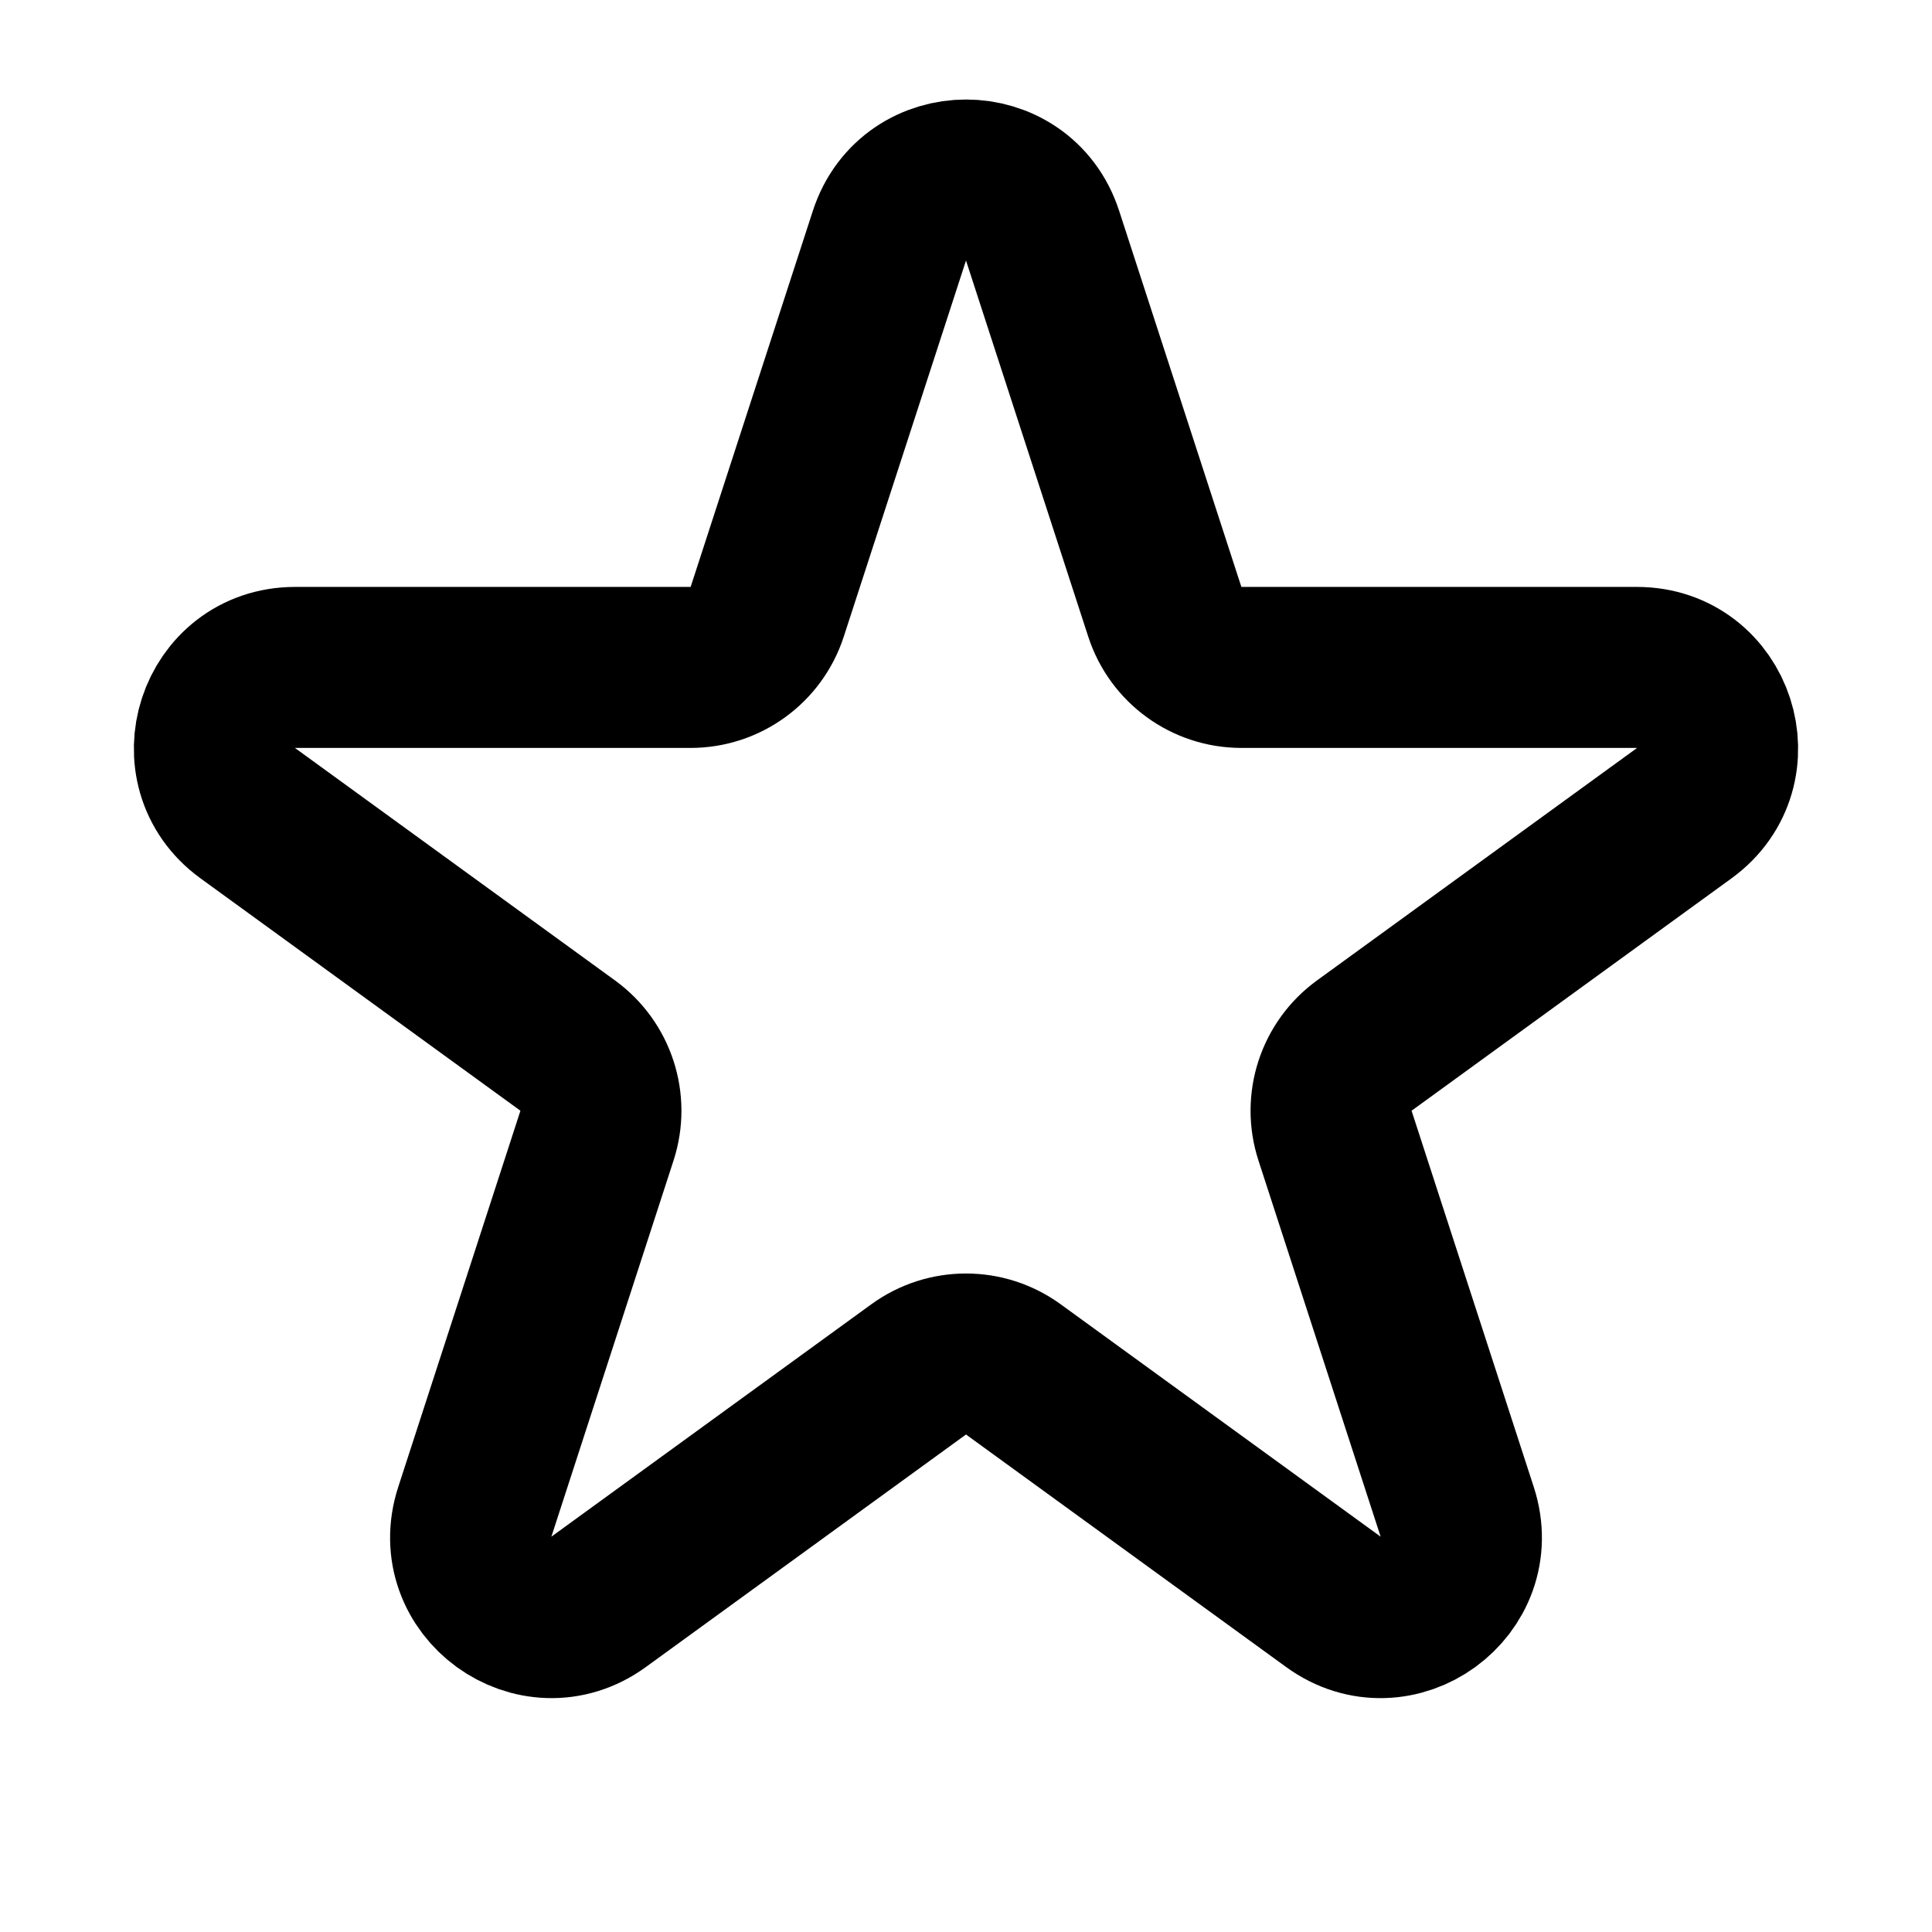
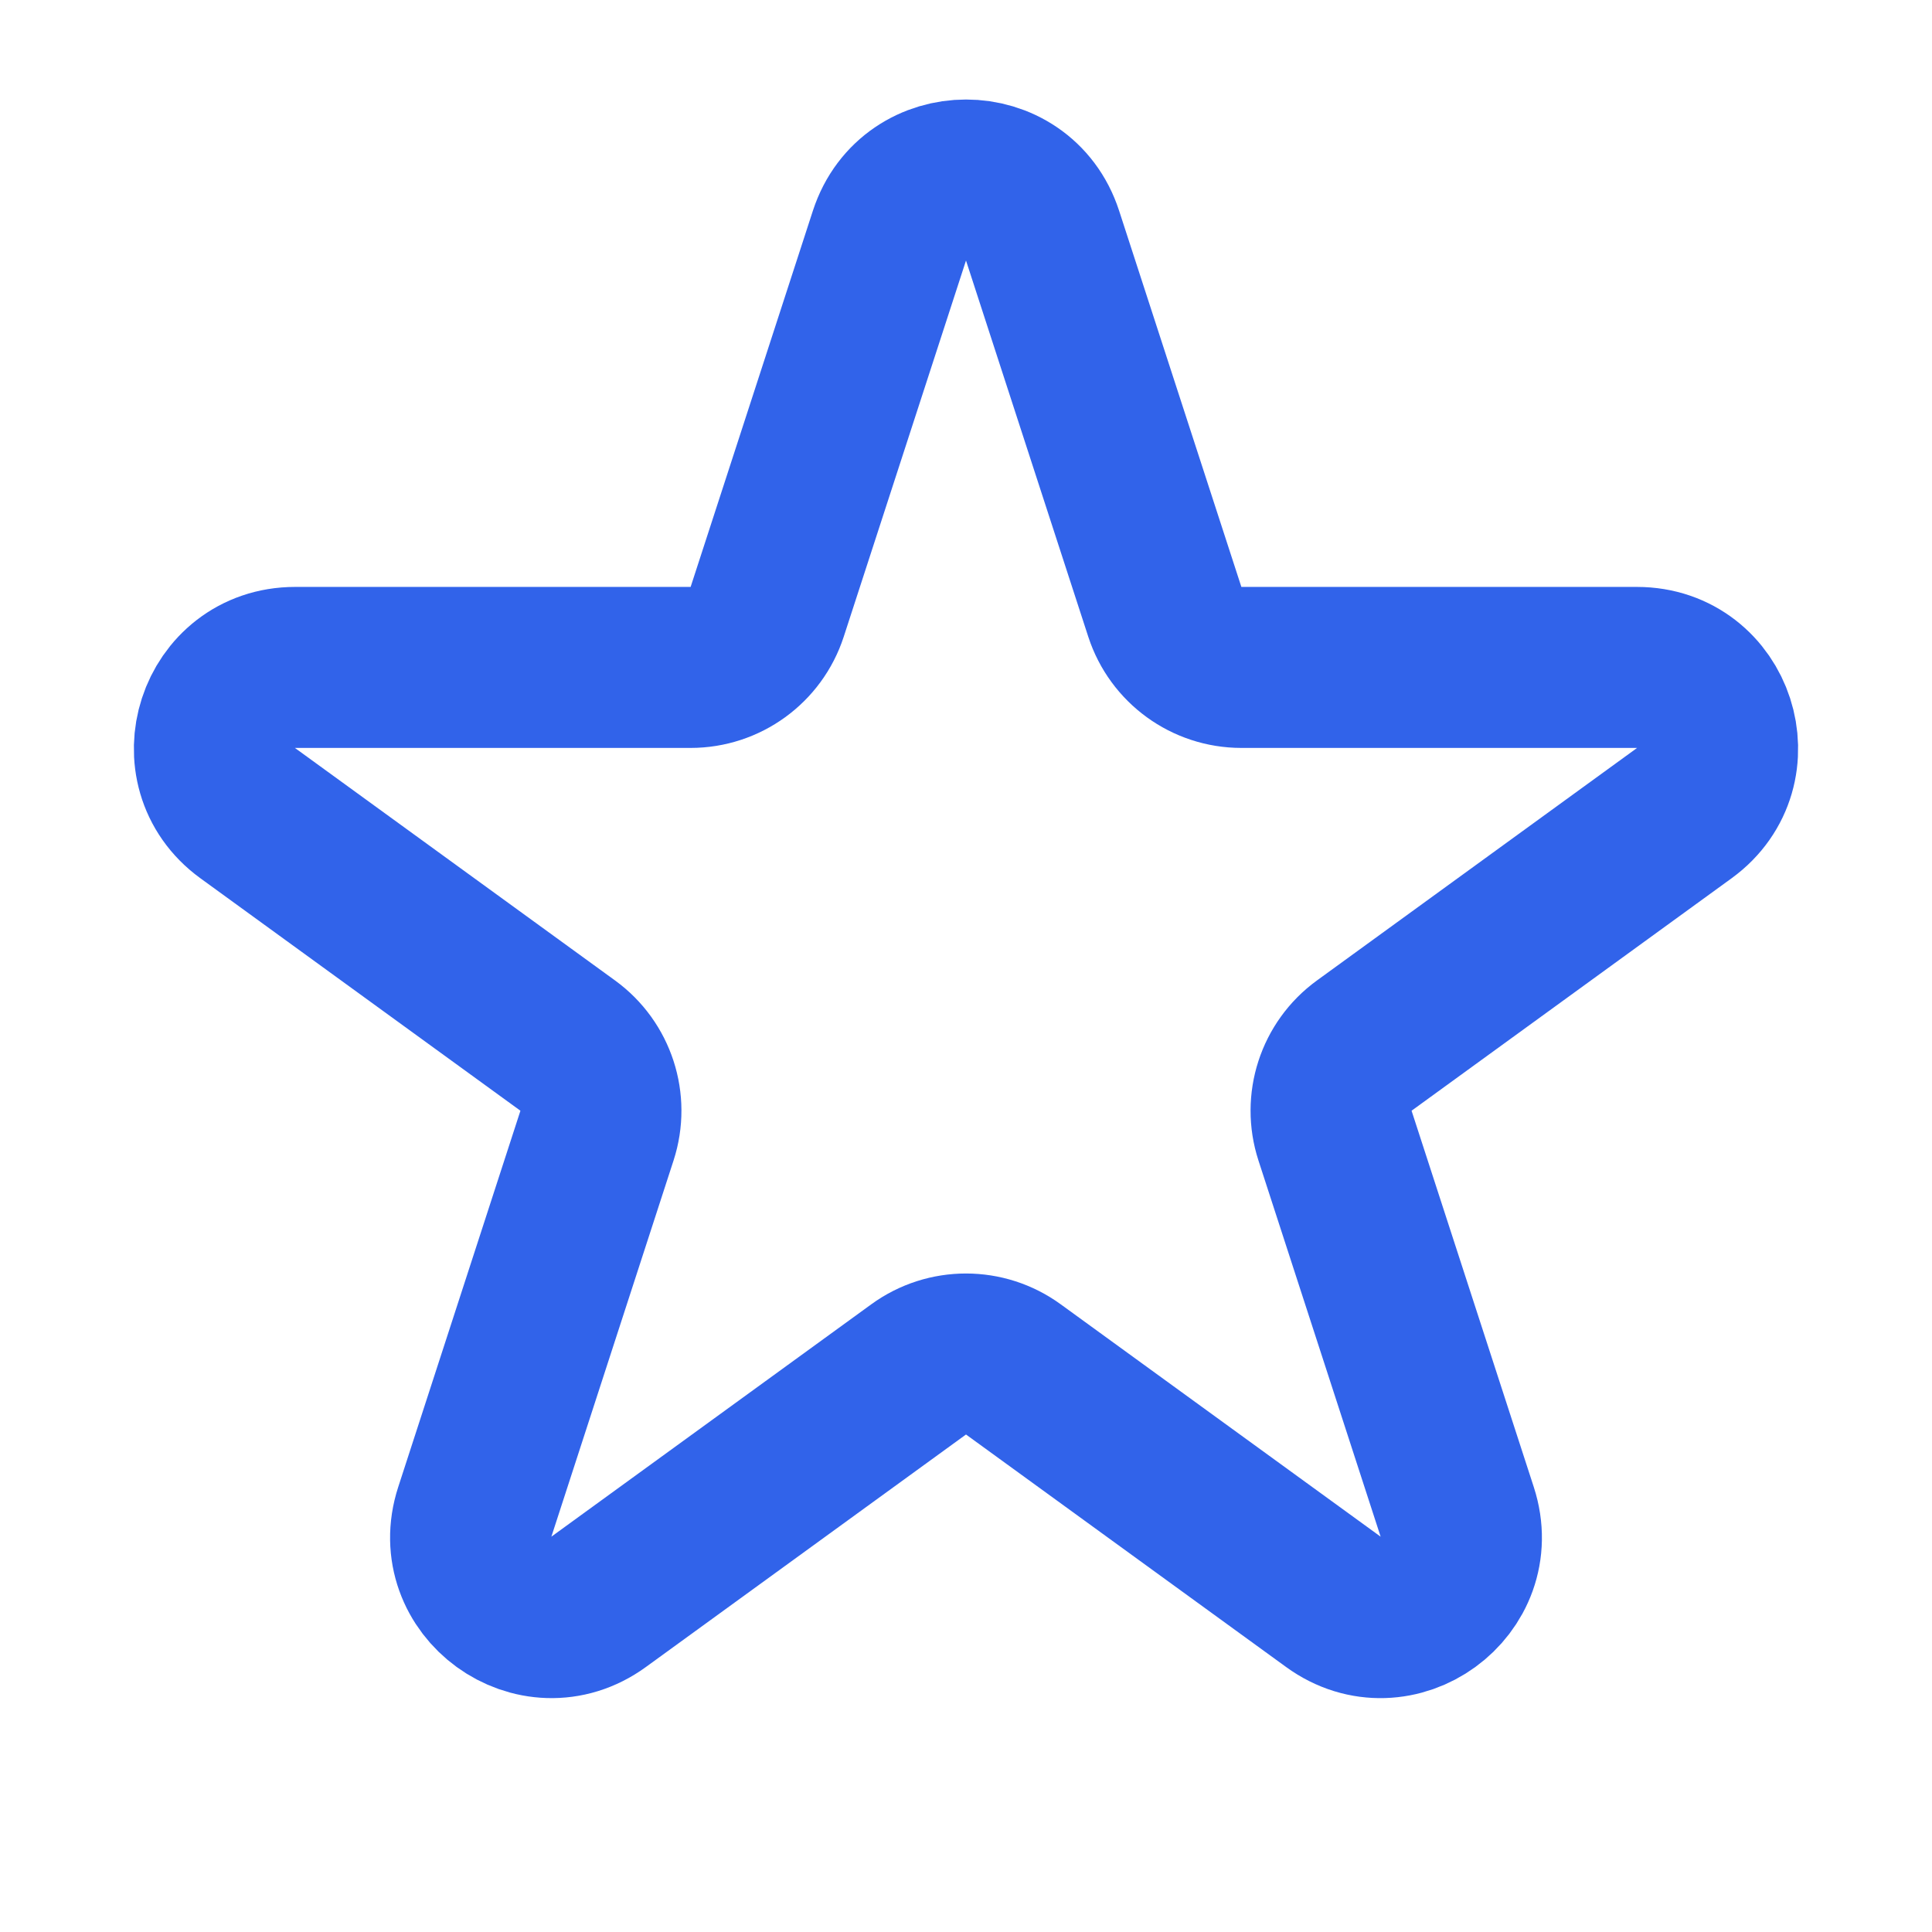
- <svg xmlns="http://www.w3.org/2000/svg" fill="none" viewBox="0 0 24 24" stroke="currentColor">
+ <svg xmlns="http://www.w3.org/2000/svg" fill="none" viewBox="0 0 24 24" stroke="#3163ea">
  <path stroke-linecap="round" stroke-linejoin="round" stroke-width="2" d="M11.049 2.927c.3-.921 1.603-.921 1.902 0l1.519 4.674a1 1 0 00.95.69h4.915c.969 0 1.371 1.24.588 1.81l-3.976 2.888a1 1 0 00-.363 1.118l1.518 4.674c.3.922-.755 1.688-1.538 1.118l-3.976-2.888a1 1 0 00-1.176 0l-3.976 2.888c-.783.57-1.838-.197-1.538-1.118l1.518-4.674a1 1 0 00-.363-1.118l-3.976-2.888c-.784-.57-.38-1.81.588-1.81h4.914a1 1 0 00.951-.69l1.519-4.674z" />
</svg>
